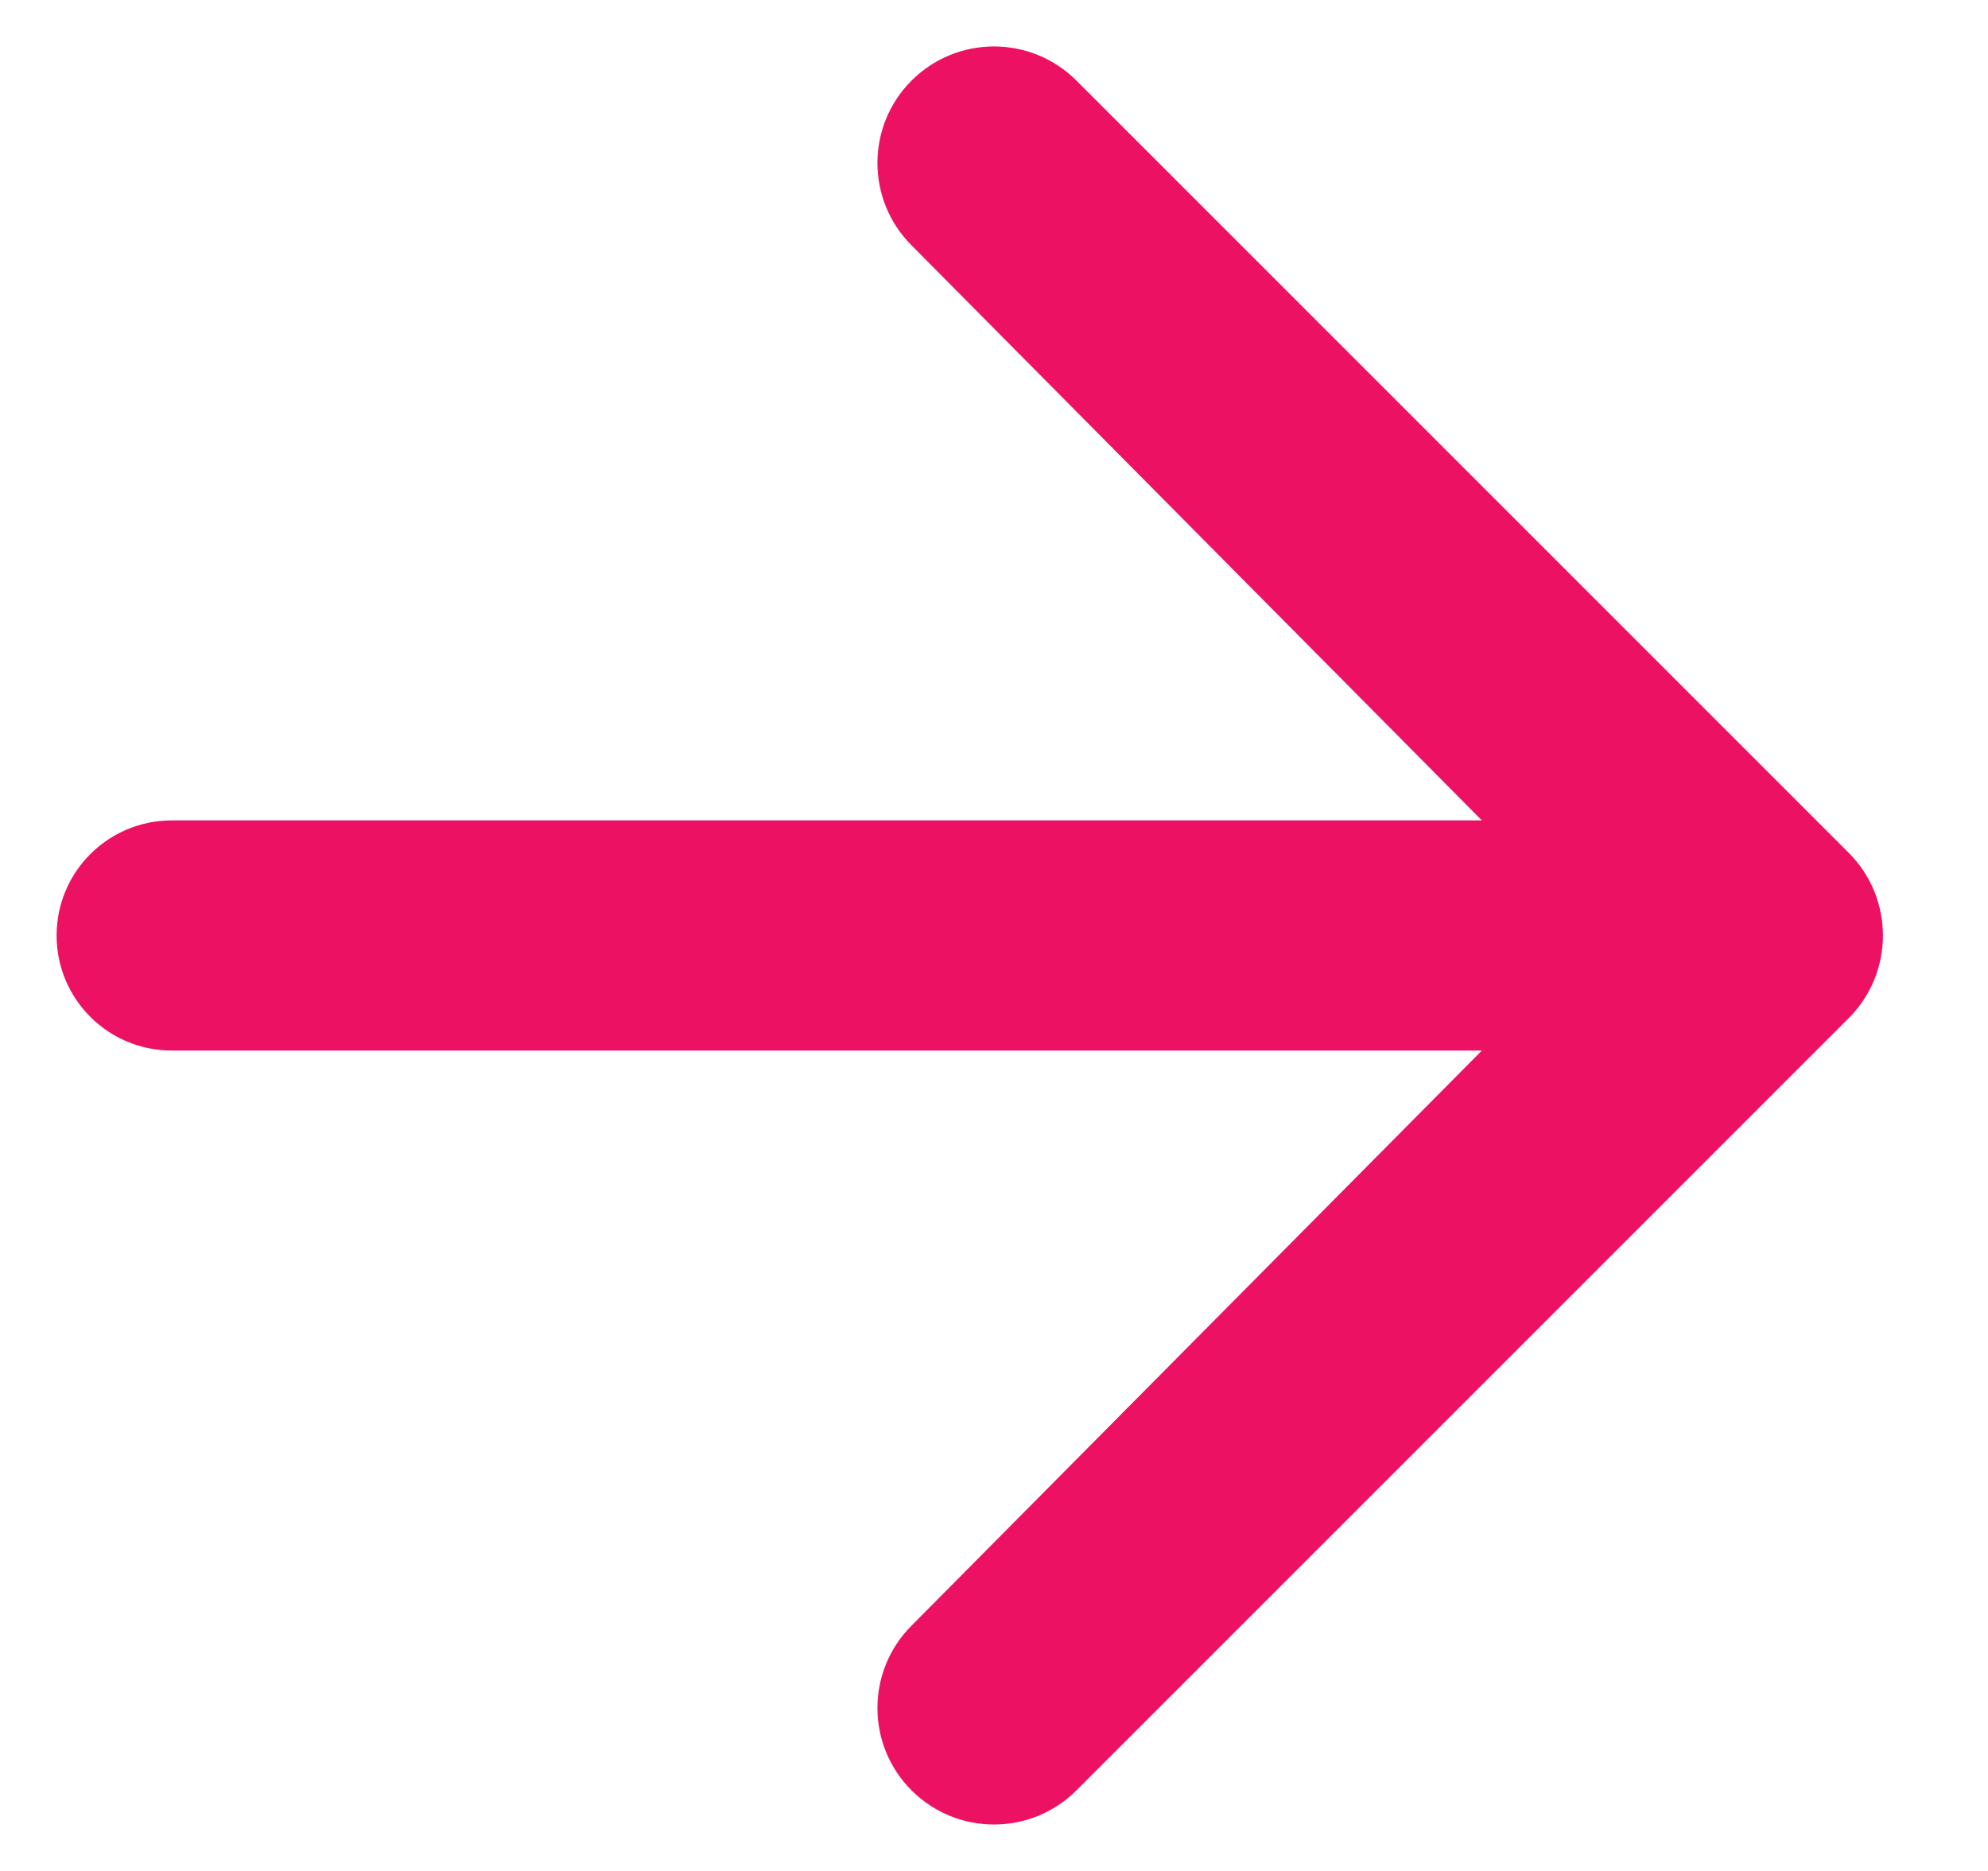
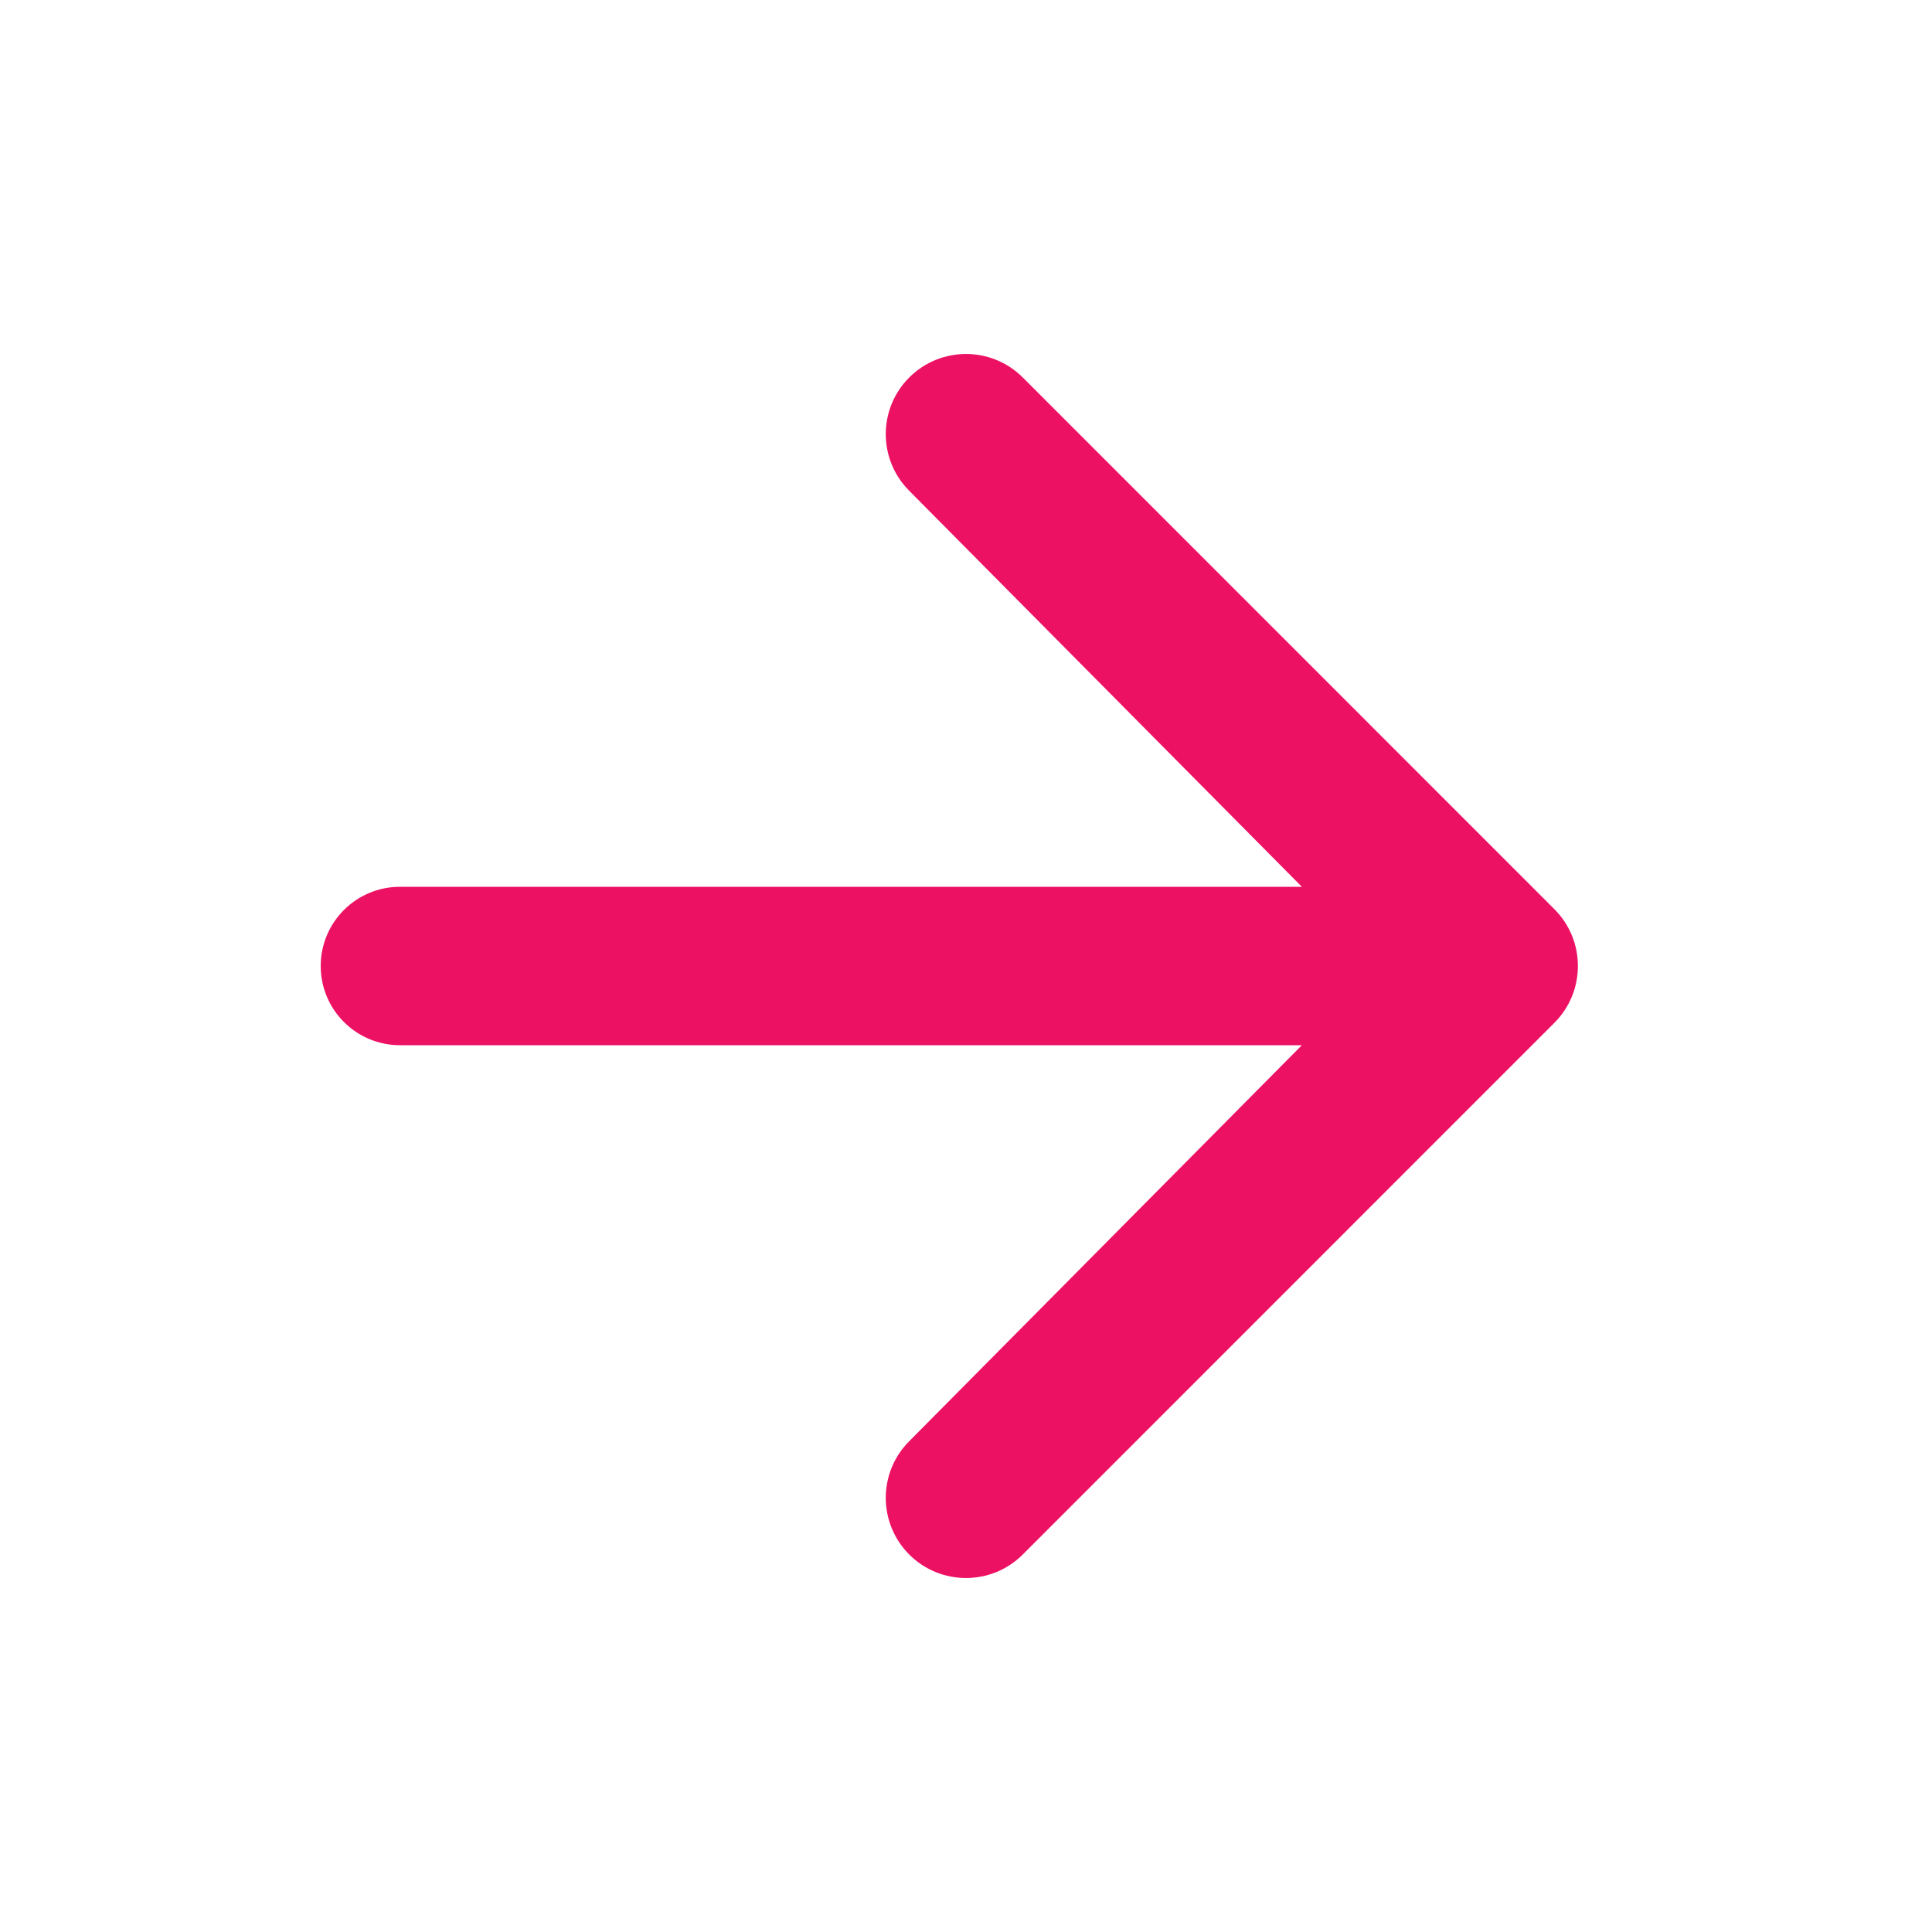
- <svg xmlns="http://www.w3.org/2000/svg" width="17" height="16" viewBox="0 0 17 16" fill="none">
-   <path d="M7.795 0.689C8.185 0.3 8.815 0.3 9.205 0.689L15.809 7.293C16.199 7.683 16.199 8.317 15.809 8.707L9.205 15.311C8.815 15.7 8.185 15.7 7.795 15.311C7.407 14.923 7.406 14.294 7.792 13.905L12.672 8.984H1.469C0.925 8.984 0.484 8.544 0.484 8C0.484 7.456 0.925 7.016 1.469 7.016H12.672L7.792 2.095C7.406 1.706 7.407 1.077 7.795 0.689Z" fill="#ED1164" />
+ <svg xmlns="http://www.w3.org/2000/svg" width="24" height="24" viewBox="0 0 24 24" fill="none">
+   <path d="M11.295 4.689C11.684 4.3 12.316 4.3 12.705 4.689L19.308 11.293C19.699 11.683 19.699 12.317 19.308 12.707L12.705 19.311C12.316 19.7 11.684 19.7 11.295 19.311C10.907 18.923 10.906 18.294 11.293 17.905L16.172 12.984H4.969C4.425 12.984 3.984 12.544 3.984 12C3.984 11.456 4.425 11.016 4.969 11.016H16.172L11.293 6.095C10.906 5.706 10.907 5.077 11.295 4.689Z" fill="#ED1164" />
</svg>
